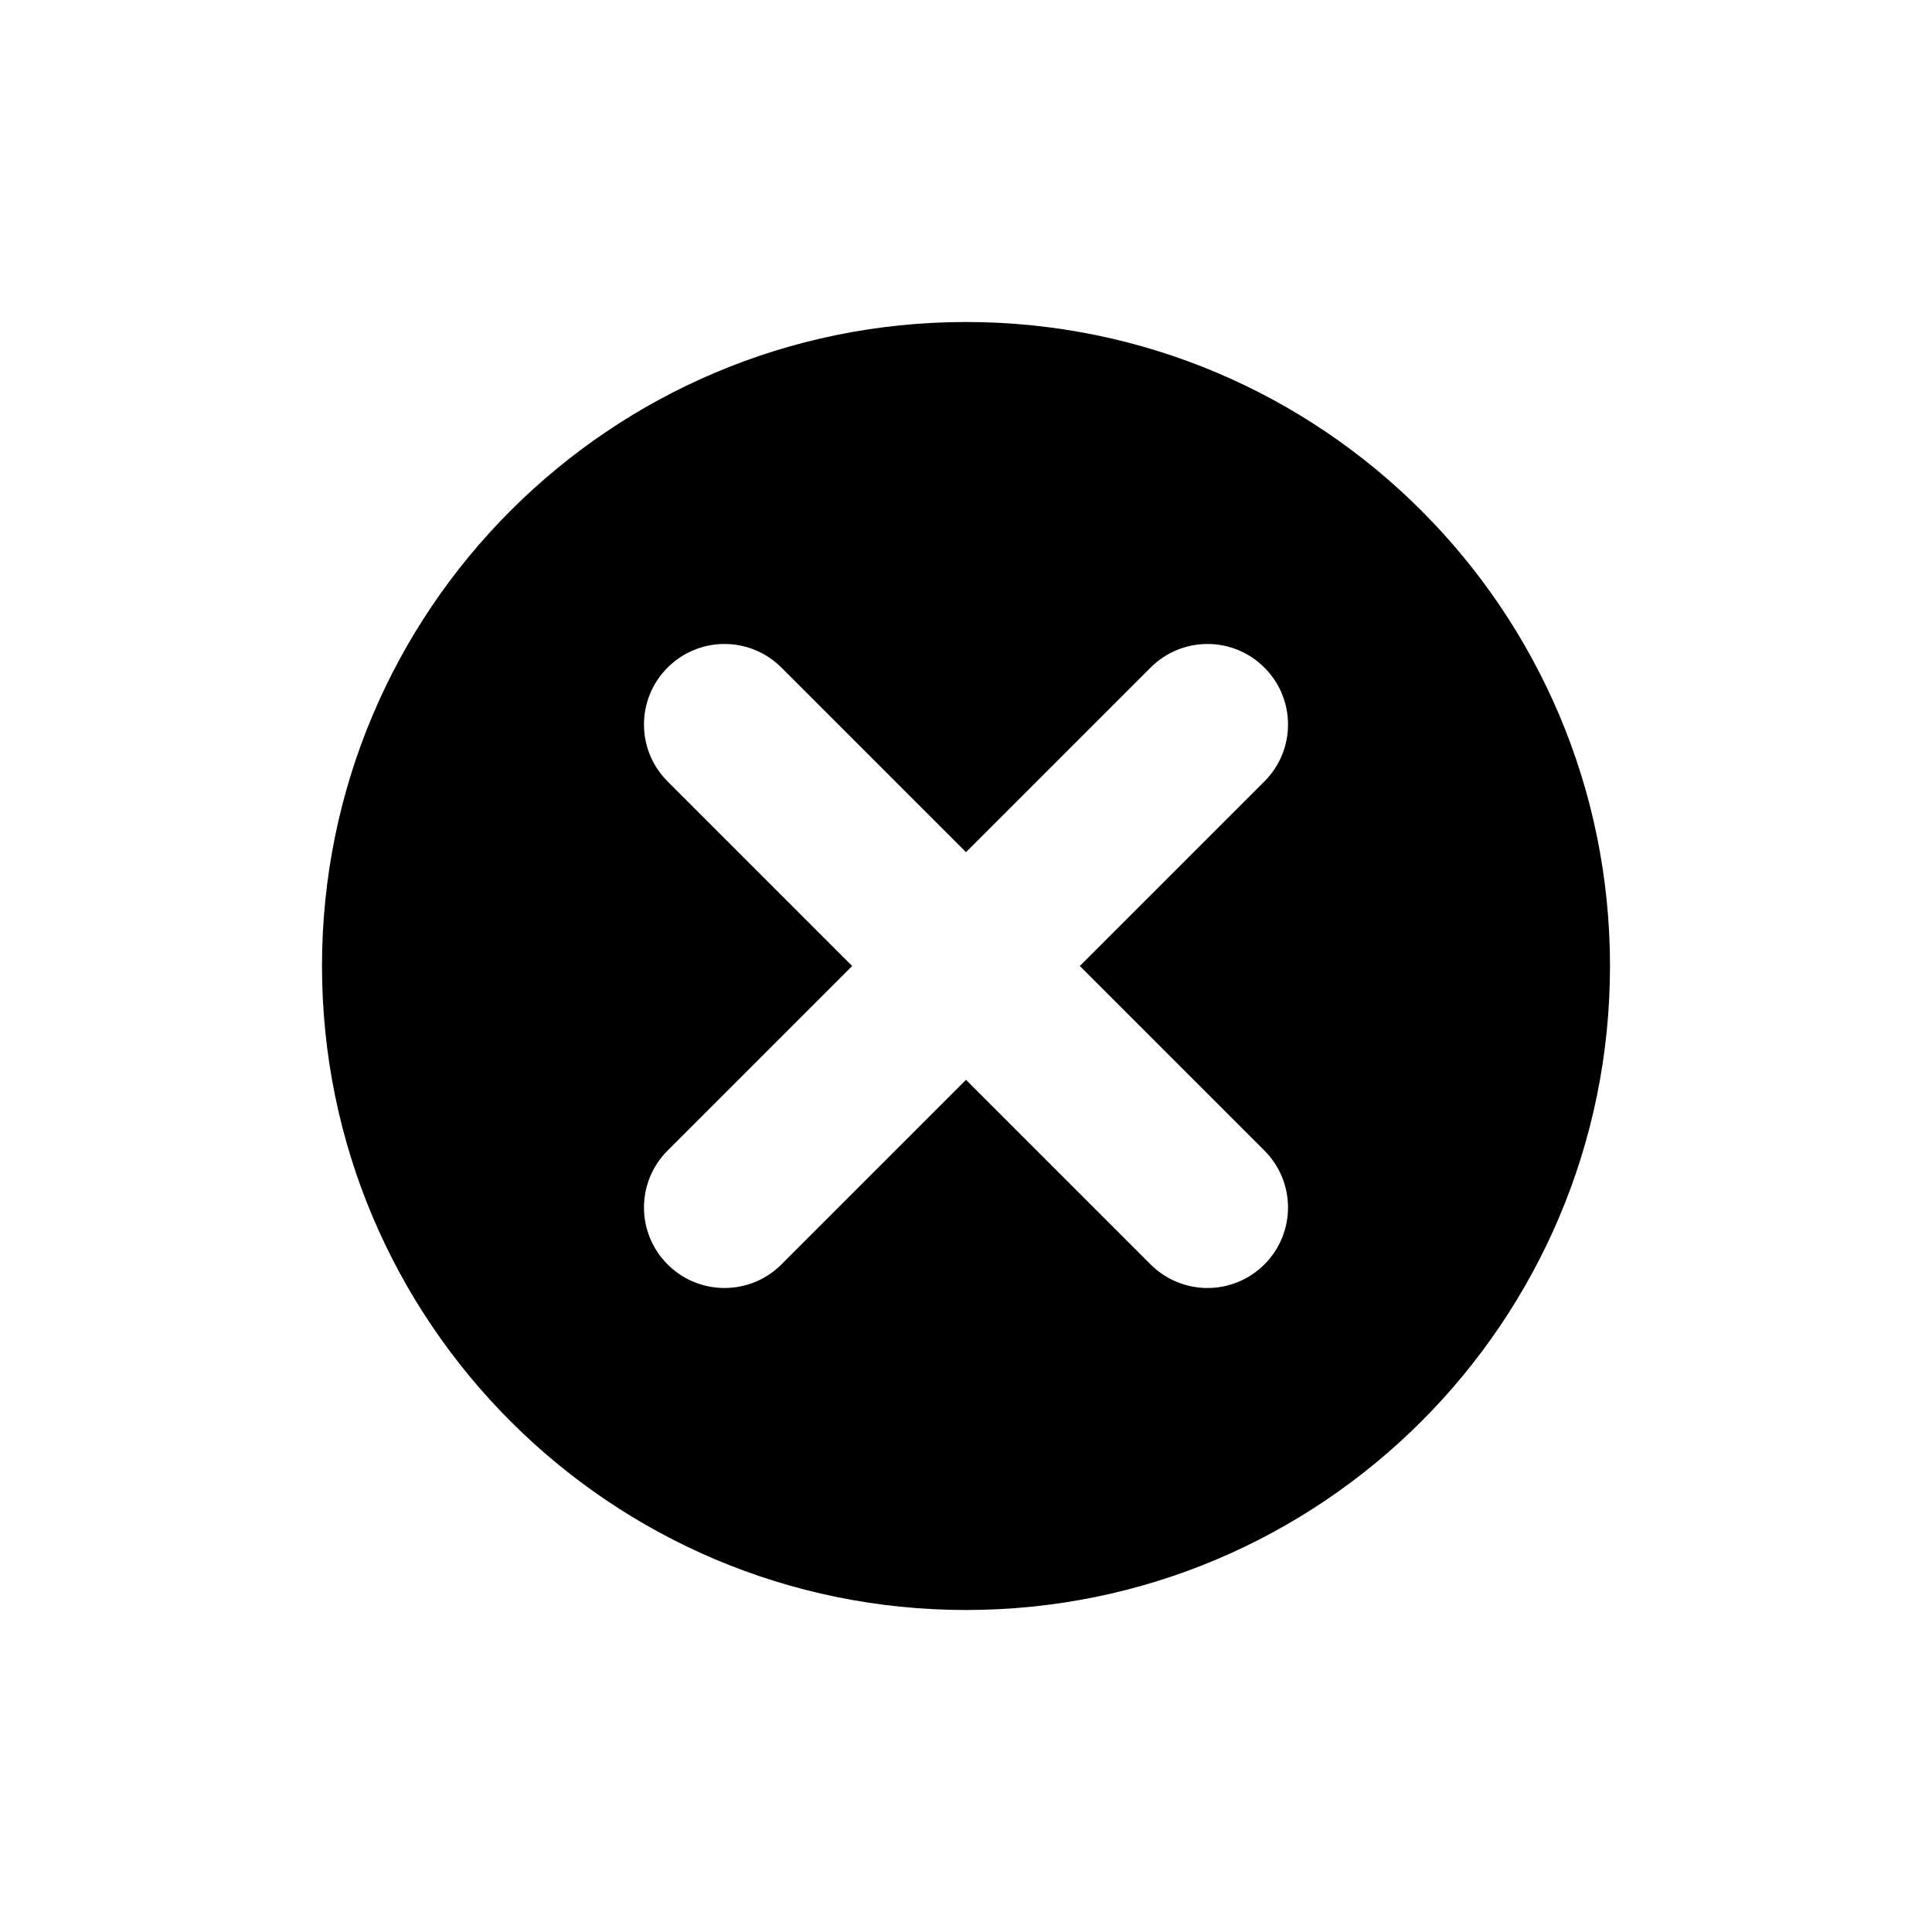
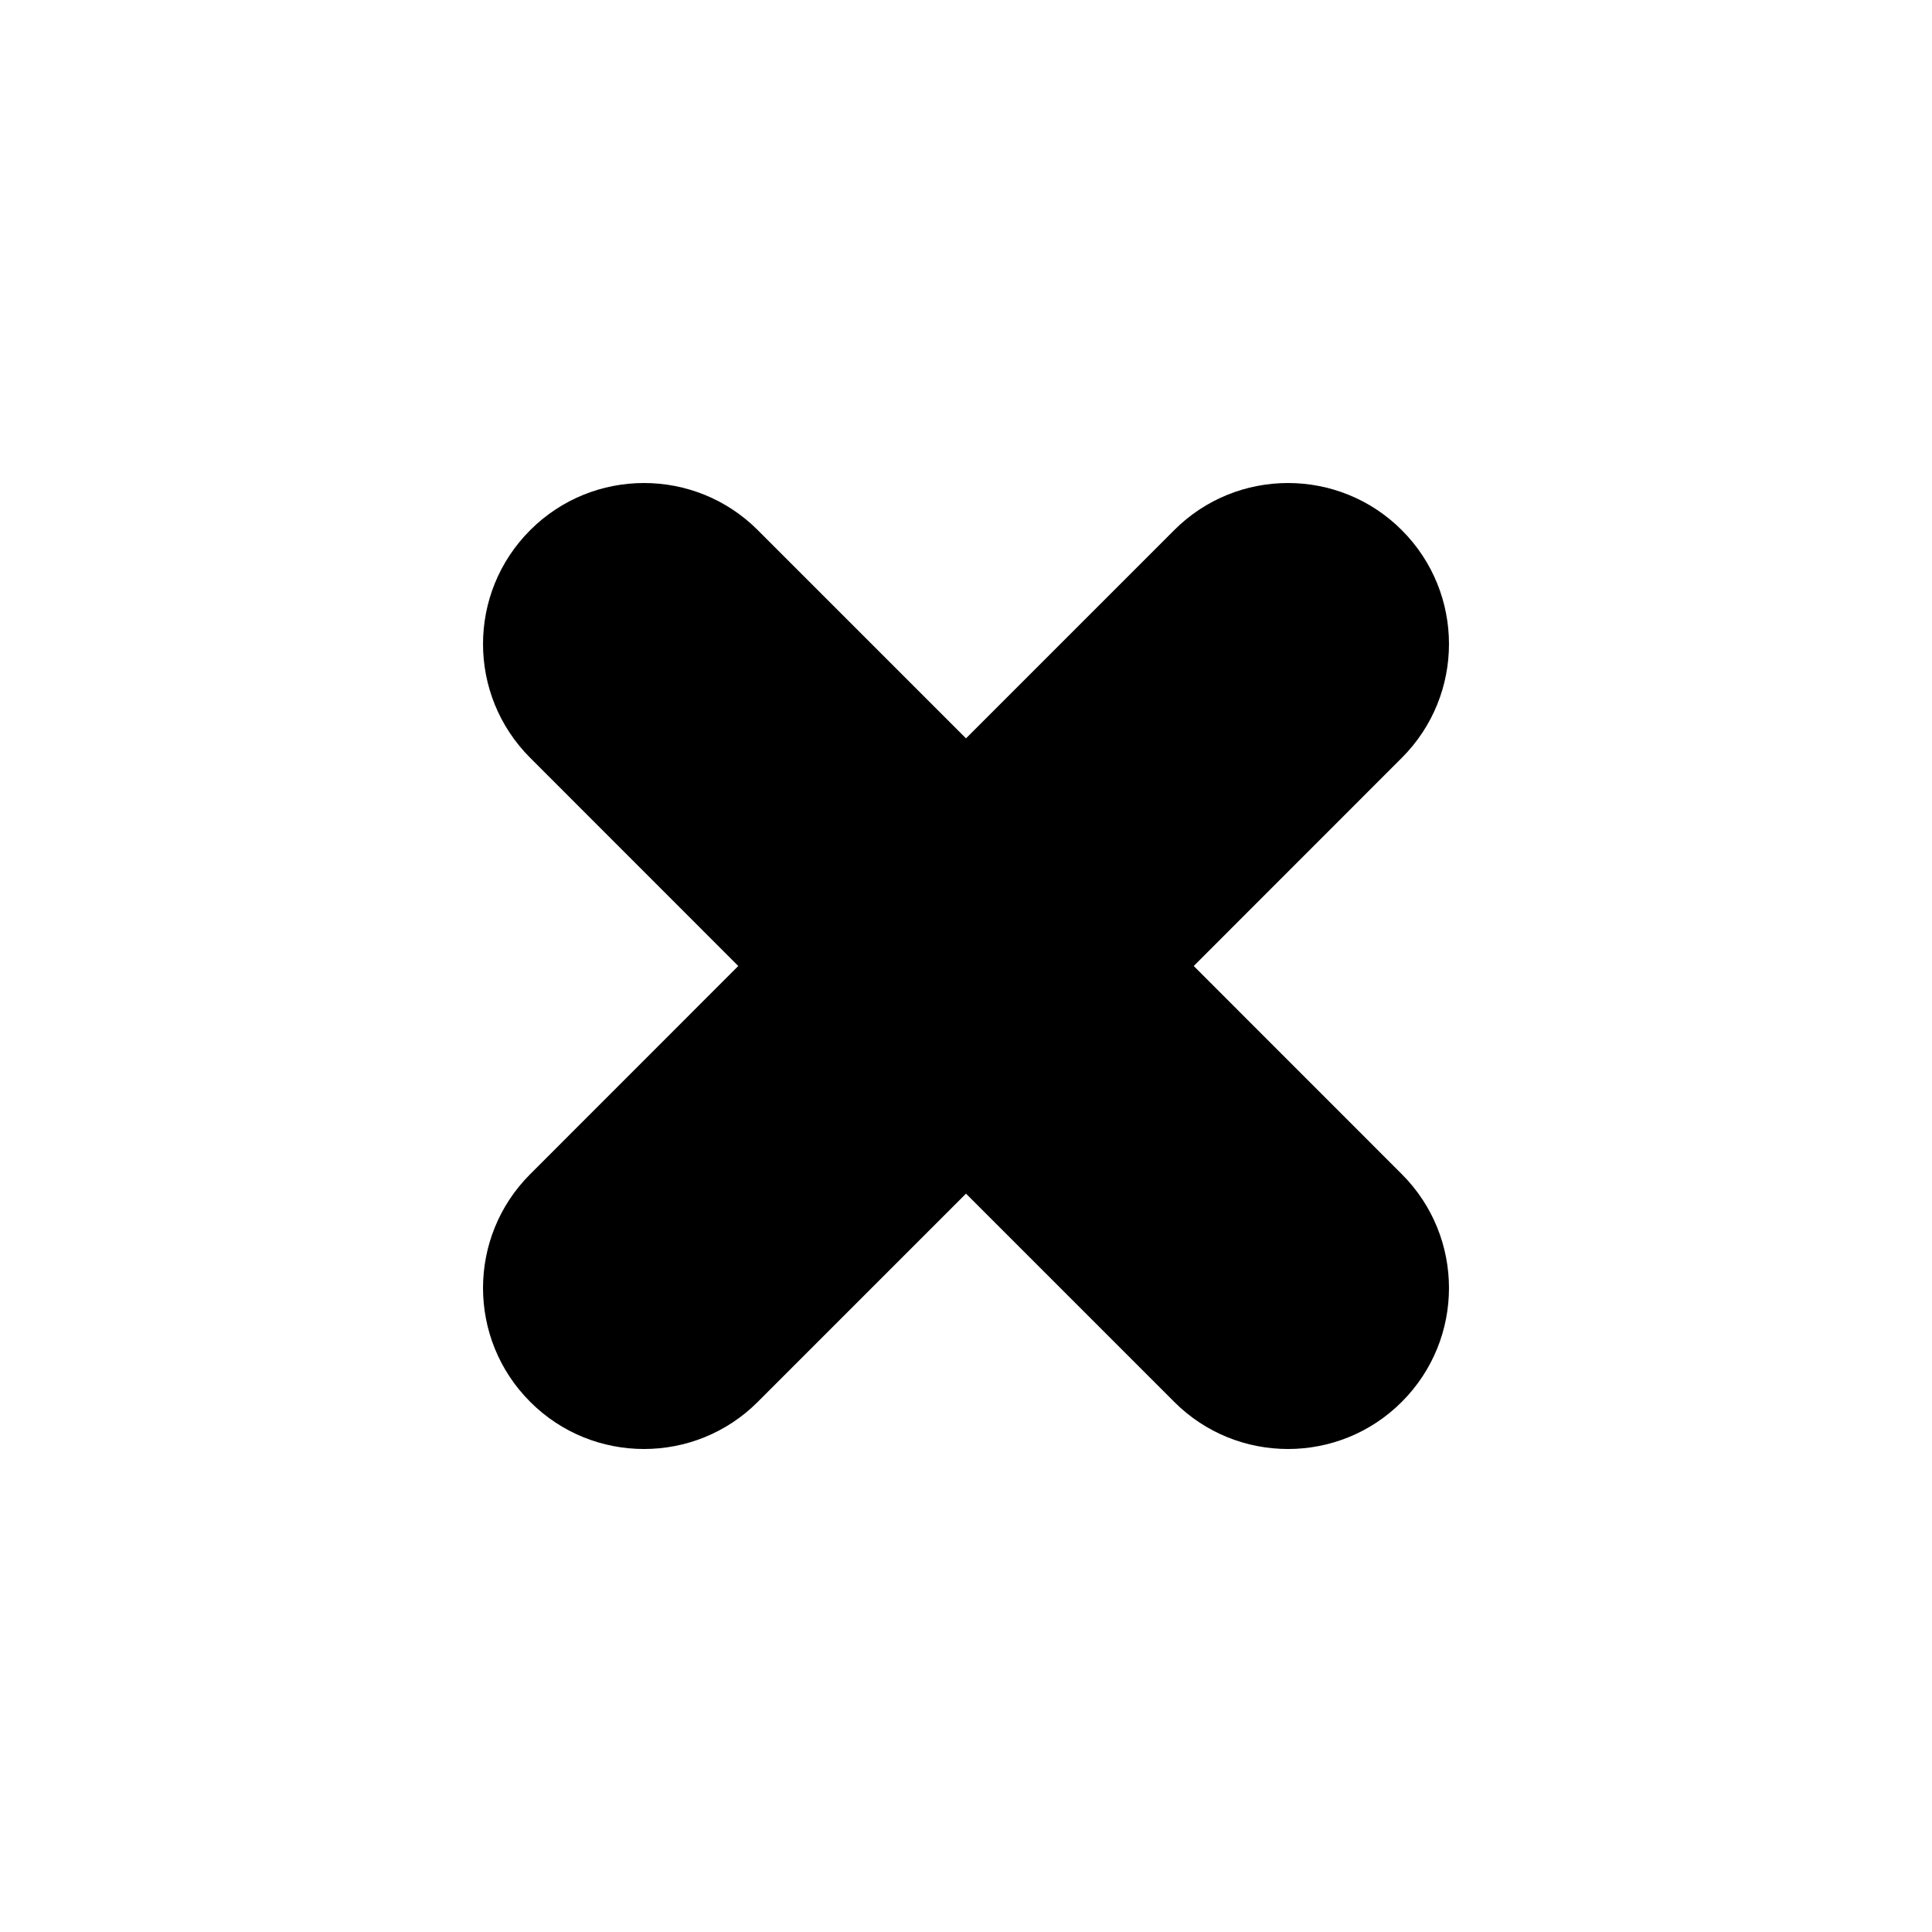
<svg xmlns="http://www.w3.org/2000/svg" width="24px" height="24px" viewBox="0 0 24 24" version="1.2" baseProfile="tiny">
-   <path d="M12 4c-4.419 0-8 3.582-8 8s3.581 8 8 8 8-3.582 8-8-3.581-8-8-8zm3.707 10.293c.391.391.391 1.023 0 1.414-.195.195-.451.293-.707.293s-.512-.098-.707-.293l-2.293-2.293-2.293 2.293c-.195.195-.451.293-.707.293s-.512-.098-.707-.293c-.391-.391-.391-1.023 0-1.414l2.293-2.293-2.293-2.293c-.391-.391-.391-1.023 0-1.414s1.023-.391 1.414 0l2.293 2.293 2.293-2.293c.391-.391 1.023-.391 1.414 0s.391 1.023 0 1.414l-2.293 2.293 2.293 2.293z" />
+   <path d="M17.414 6.586c-.78-.781-2.048-.781-2.828 0l-2.586 2.586-2.586-2.586c-.78-.781-2.048-.781-2.828 0-.781.781-.781 2.047 0 2.828l2.585 2.586-2.585 2.586c-.781.781-.781 2.047 0 2.828.39.391.902.586 1.414.586s1.024-.195 1.414-.586l2.586-2.586 2.586 2.586c.39.391.902.586 1.414.586s1.024-.195 1.414-.586c.781-.781.781-2.047 0-2.828l-2.585-2.586 2.585-2.586c.781-.781.781-2.047 0-2.828z" />
</svg>
